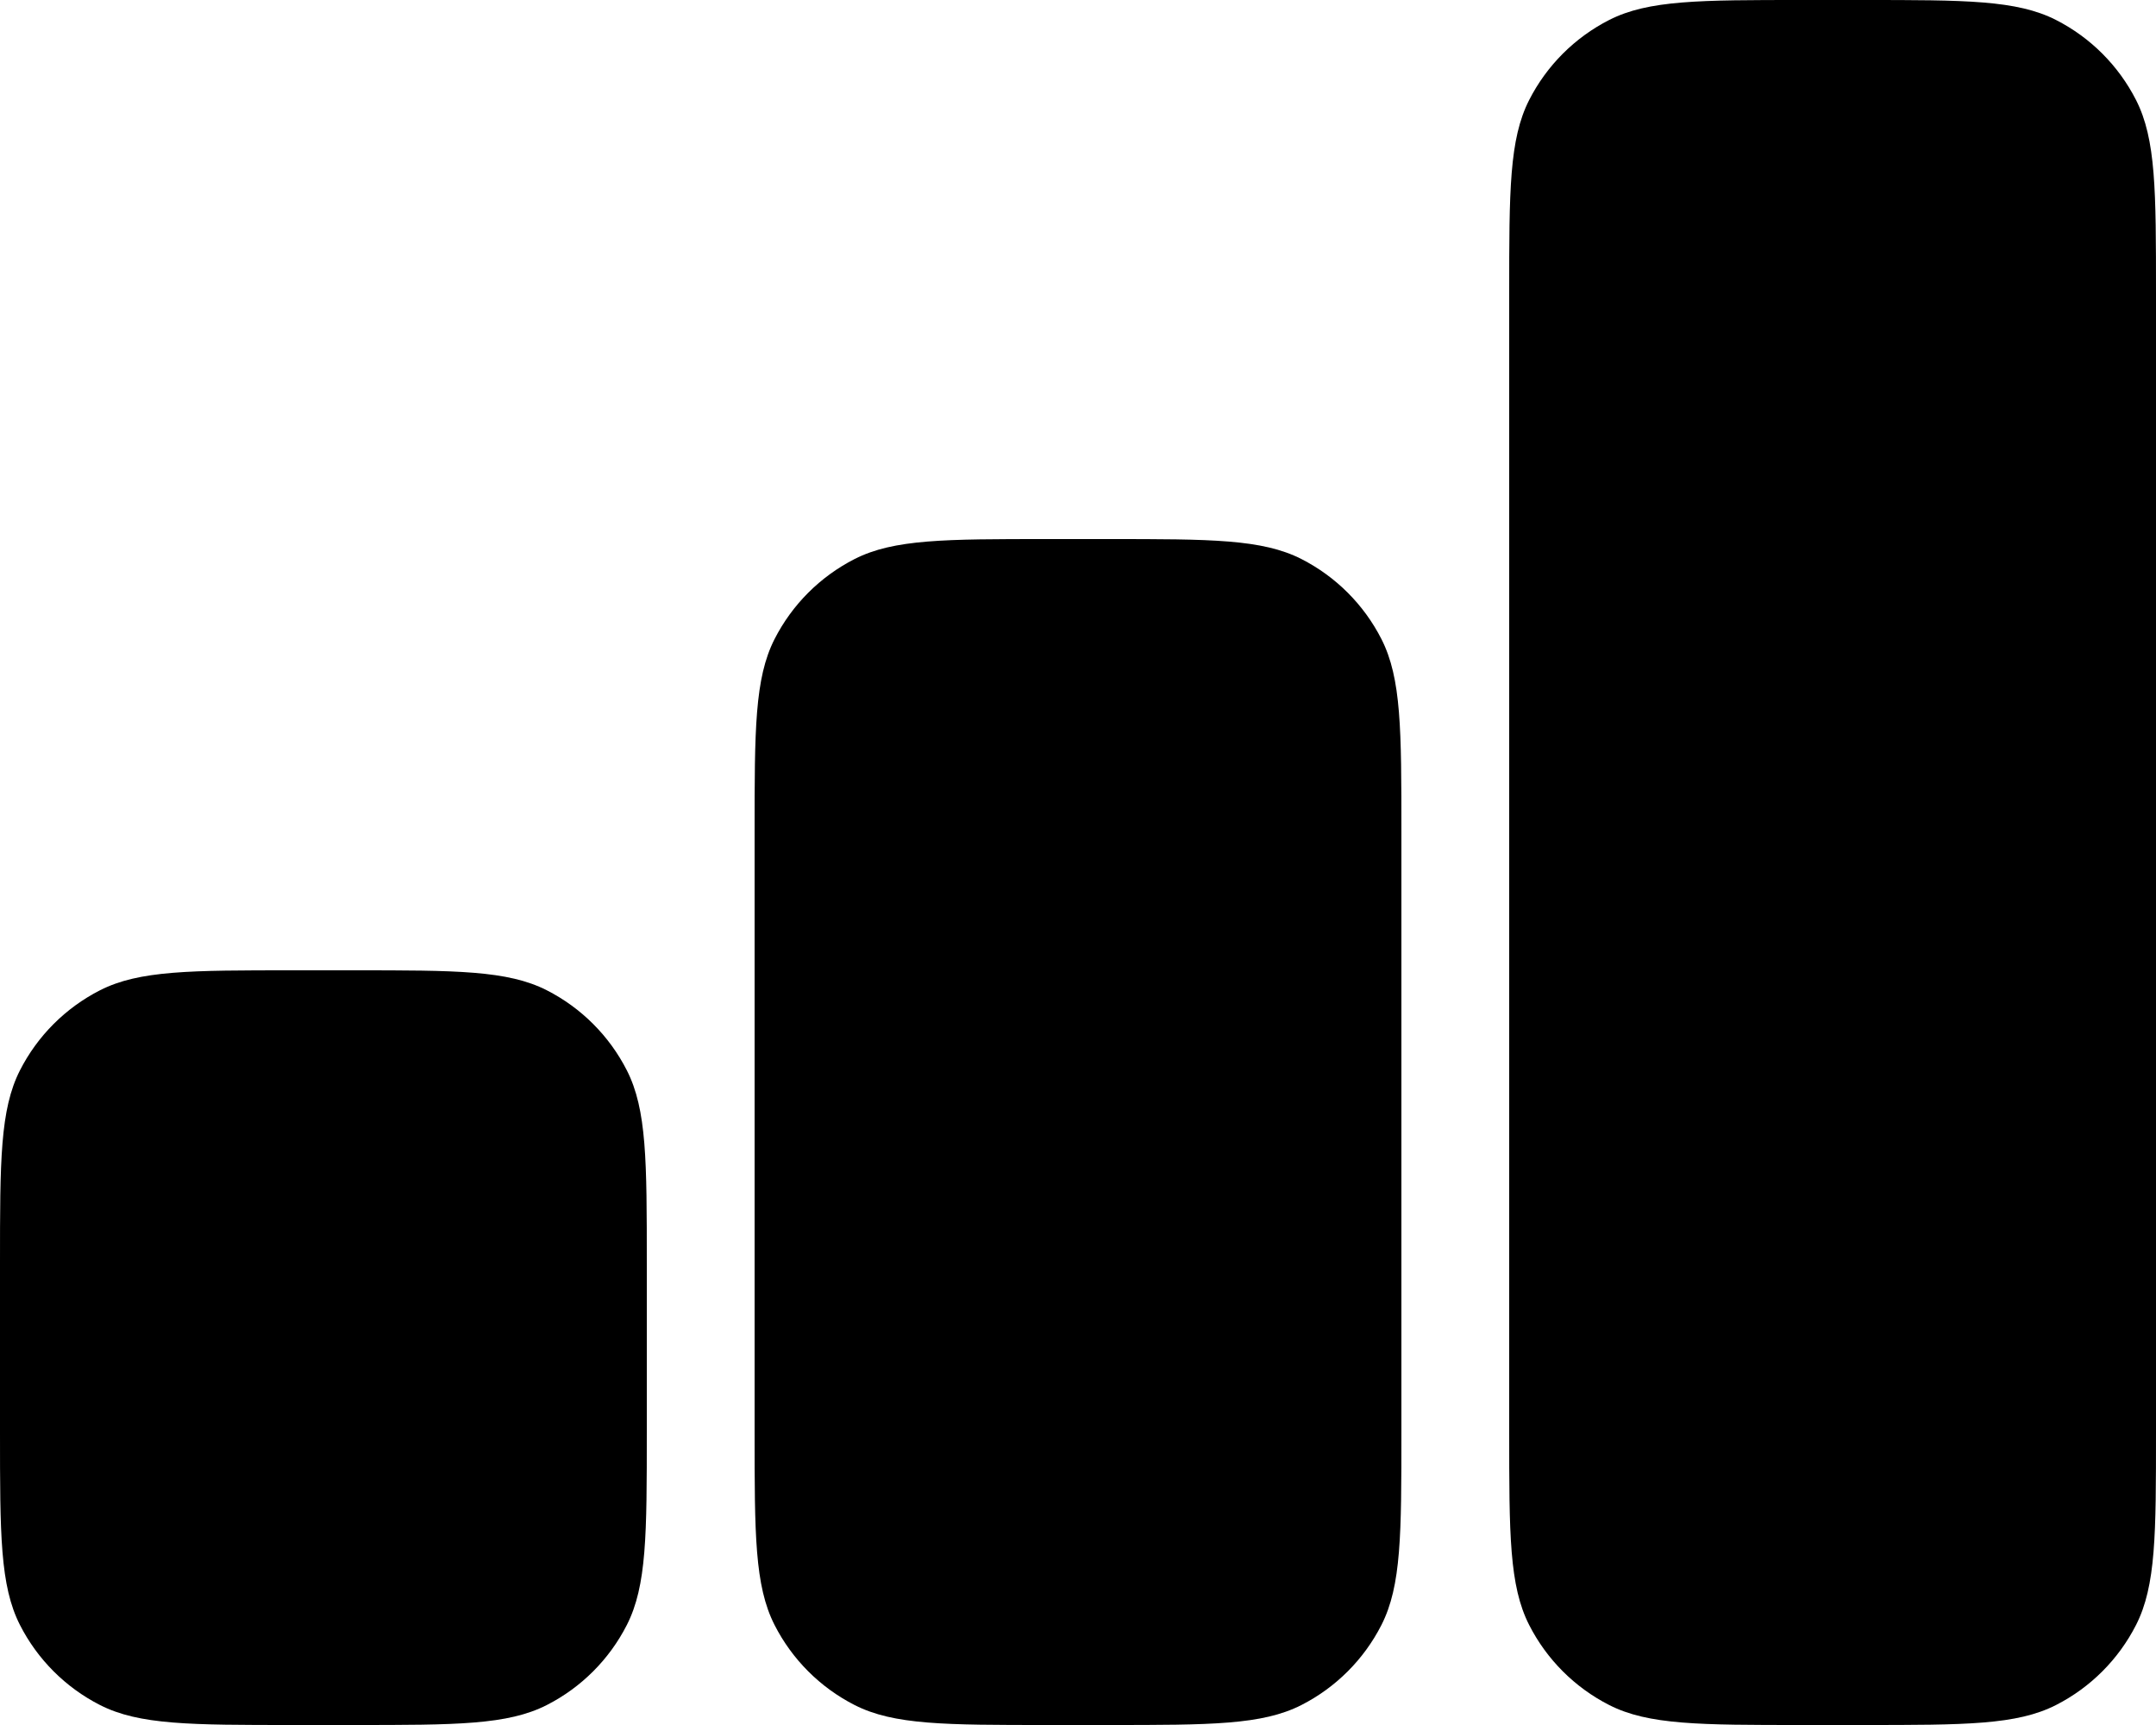
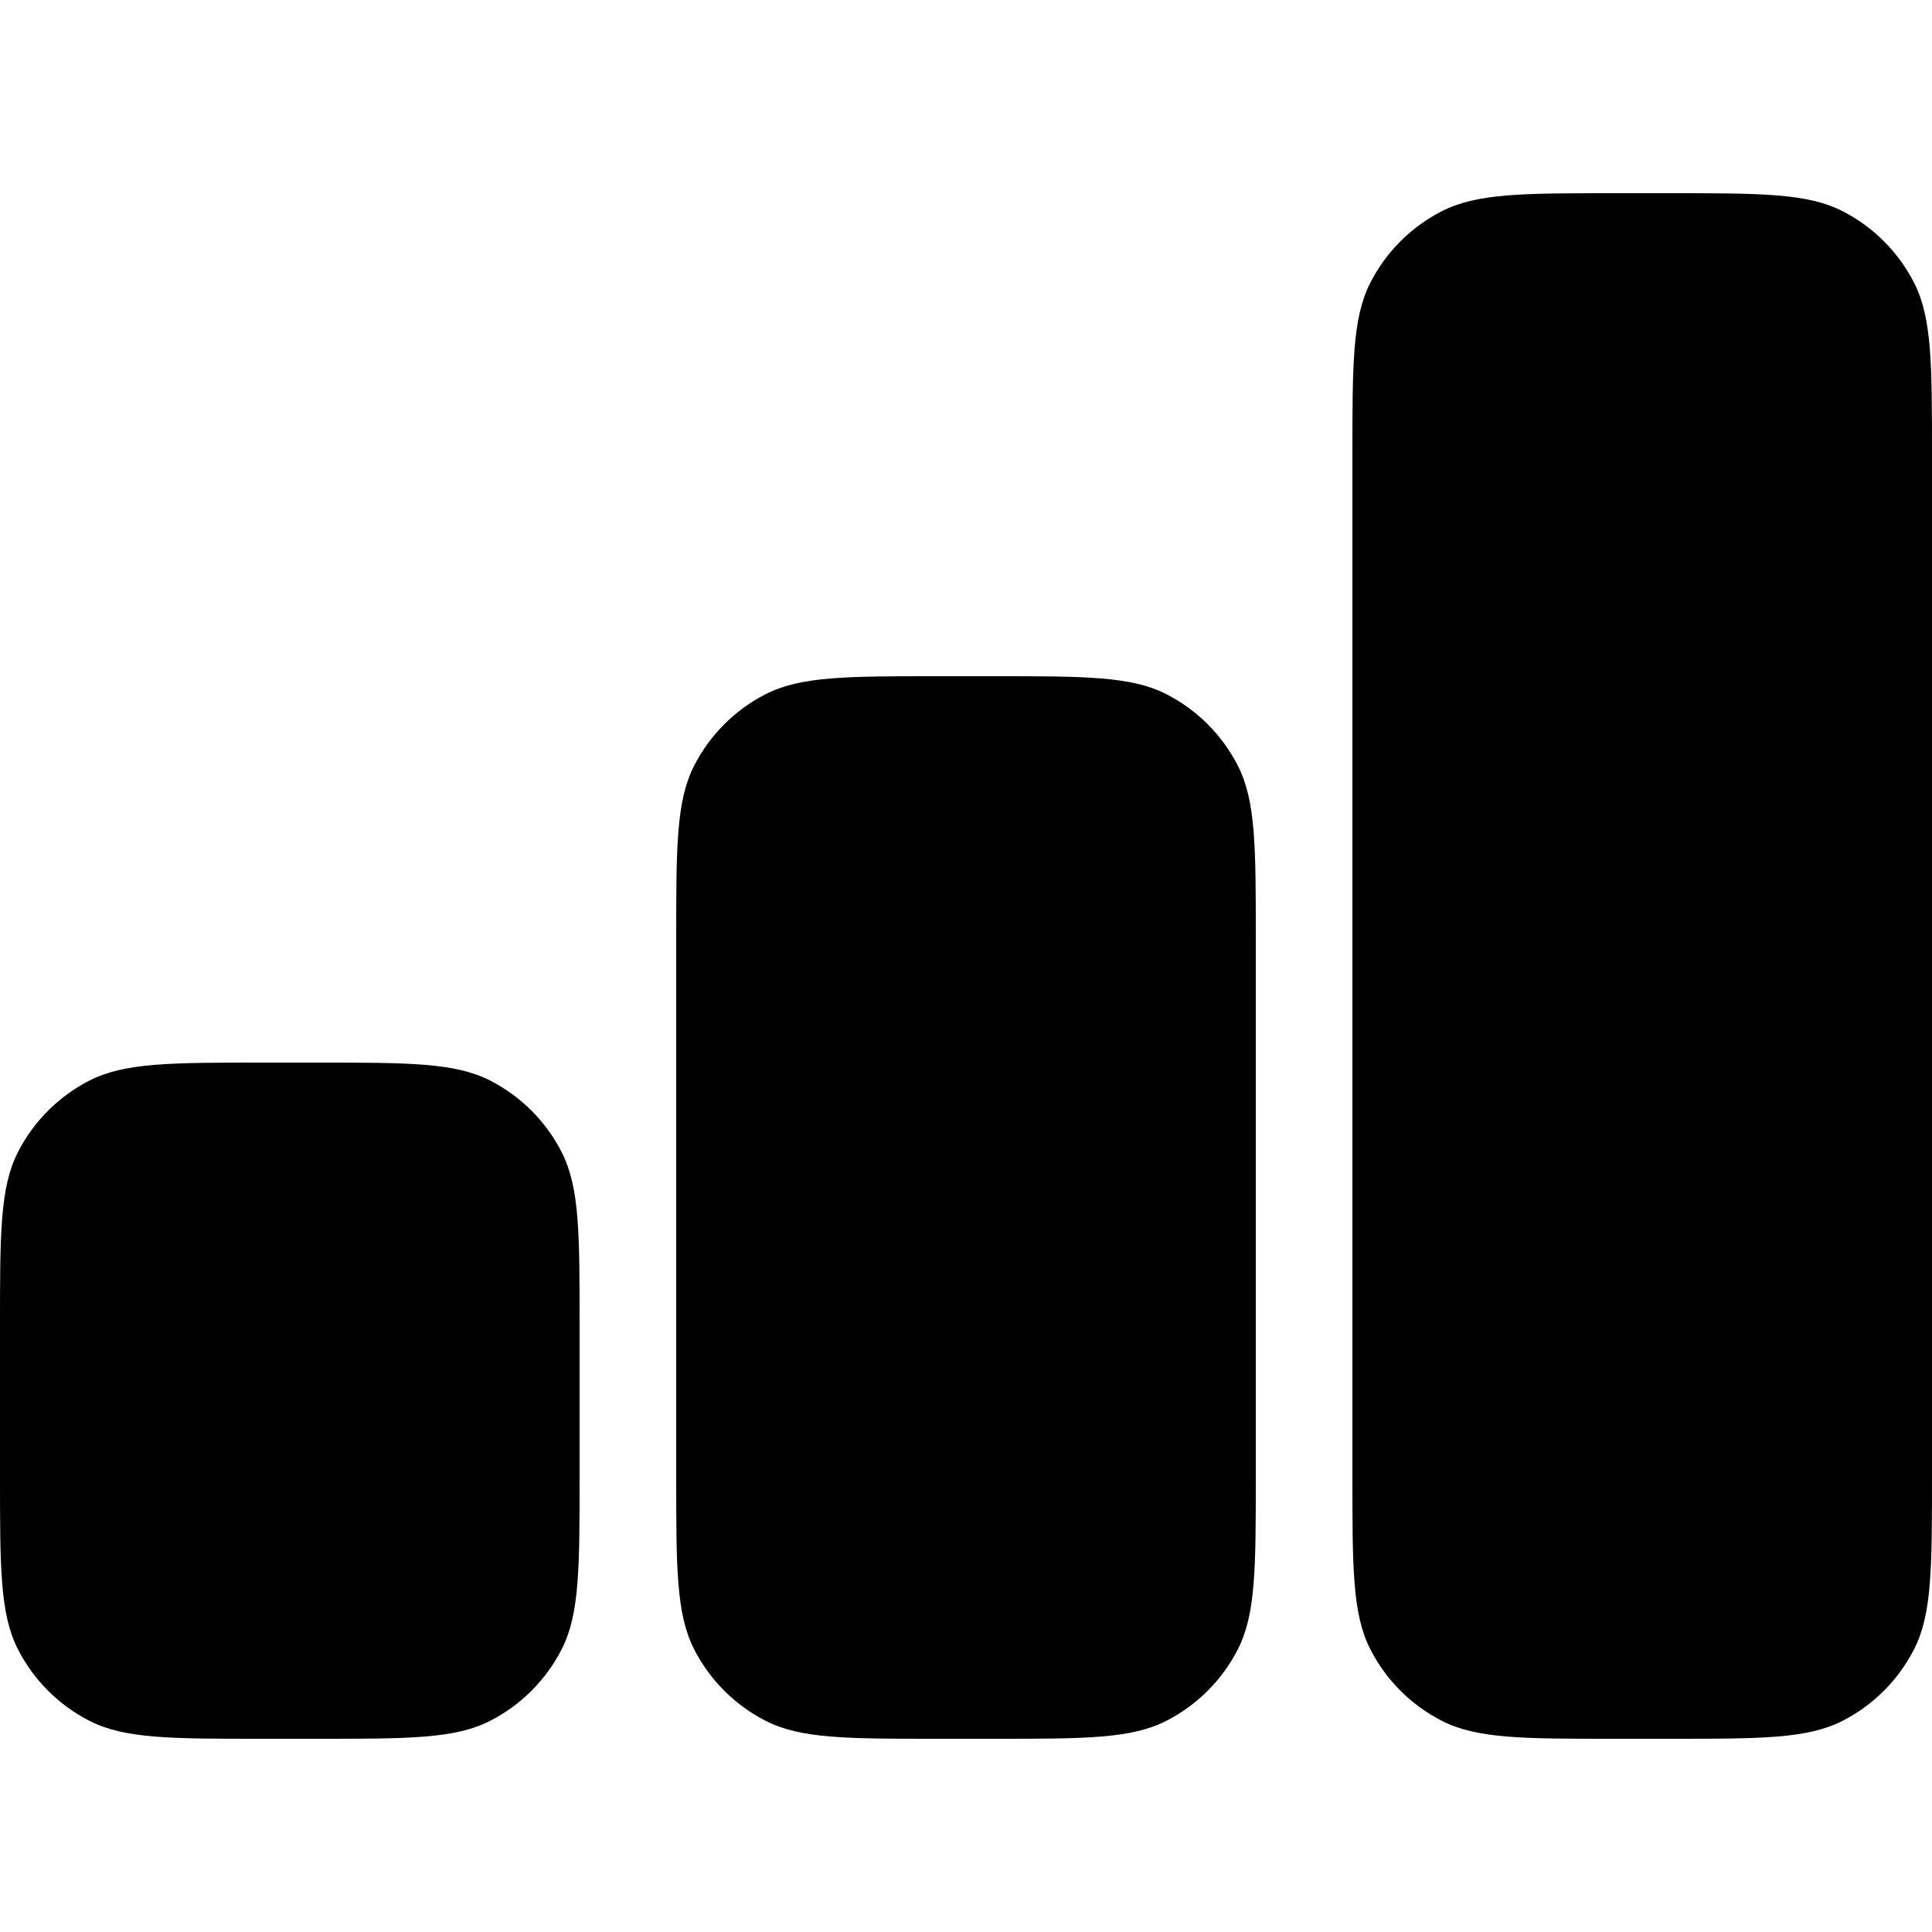
- <svg xmlns="http://www.w3.org/2000/svg" viewBox="0 0 20 16" fill="none">
+ <svg xmlns="http://www.w3.org/2000/svg" viewBox="0 -2 20 20" fill="none">
  <path d="M20 2.72C20 1.768 20 1.292 19.815 0.928C19.652 0.608 19.392 0.348 19.072 0.185C18.708 0 18.232 0 17.28 0H16.72C15.768 0 15.292 0 14.928 0.185C14.608 0.348 14.348 0.608 14.185 0.928C14 1.292 14 1.768 14 2.72V13.28C14 14.232 14 14.708 14.185 15.072C14.348 15.392 14.608 15.652 14.928 15.815C15.292 16 15.768 16 16.72 16H17.28C18.232 16 18.708 16 19.072 15.815C19.392 15.652 19.652 15.392 19.815 15.072C20 14.708 20 14.232 20 13.28V2.72Z" fill="currentColor" />
  <path d="M7 7.72C7 6.768 7 6.292 7.185 5.928C7.348 5.608 7.608 5.348 7.928 5.185C8.292 5 8.768 5 9.72 5H10.28C11.232 5 11.708 5 12.072 5.185C12.392 5.348 12.652 5.608 12.815 5.928C13 6.292 13 6.768 13 7.72V13.28C13 14.232 13 14.708 12.815 15.072C12.652 15.392 12.392 15.652 12.072 15.815C11.708 16 11.232 16 10.28 16H9.72C8.768 16 8.292 16 7.928 15.815C7.608 15.652 7.348 15.392 7.185 15.072C7 14.708 7 14.232 7 13.28V7.72Z" fill="currentColor" />
  <path d="M0 11.72C0 10.768 0 10.292 0.185 9.928C0.348 9.608 0.608 9.348 0.928 9.185C1.292 9 1.768 9 2.72 9H3.28C4.232 9 4.708 9 5.072 9.185C5.392 9.348 5.652 9.608 5.815 9.928C6 10.292 6 10.768 6 11.72V13.28C6 14.232 6 14.708 5.815 15.072C5.652 15.392 5.392 15.652 5.072 15.815C4.708 16 4.232 16 3.28 16H2.72C1.768 16 1.292 16 0.928 15.815C0.608 15.652 0.348 15.392 0.185 15.072C0 14.708 0 14.232 0 13.28V11.72Z" fill="currentColor" />
</svg>
